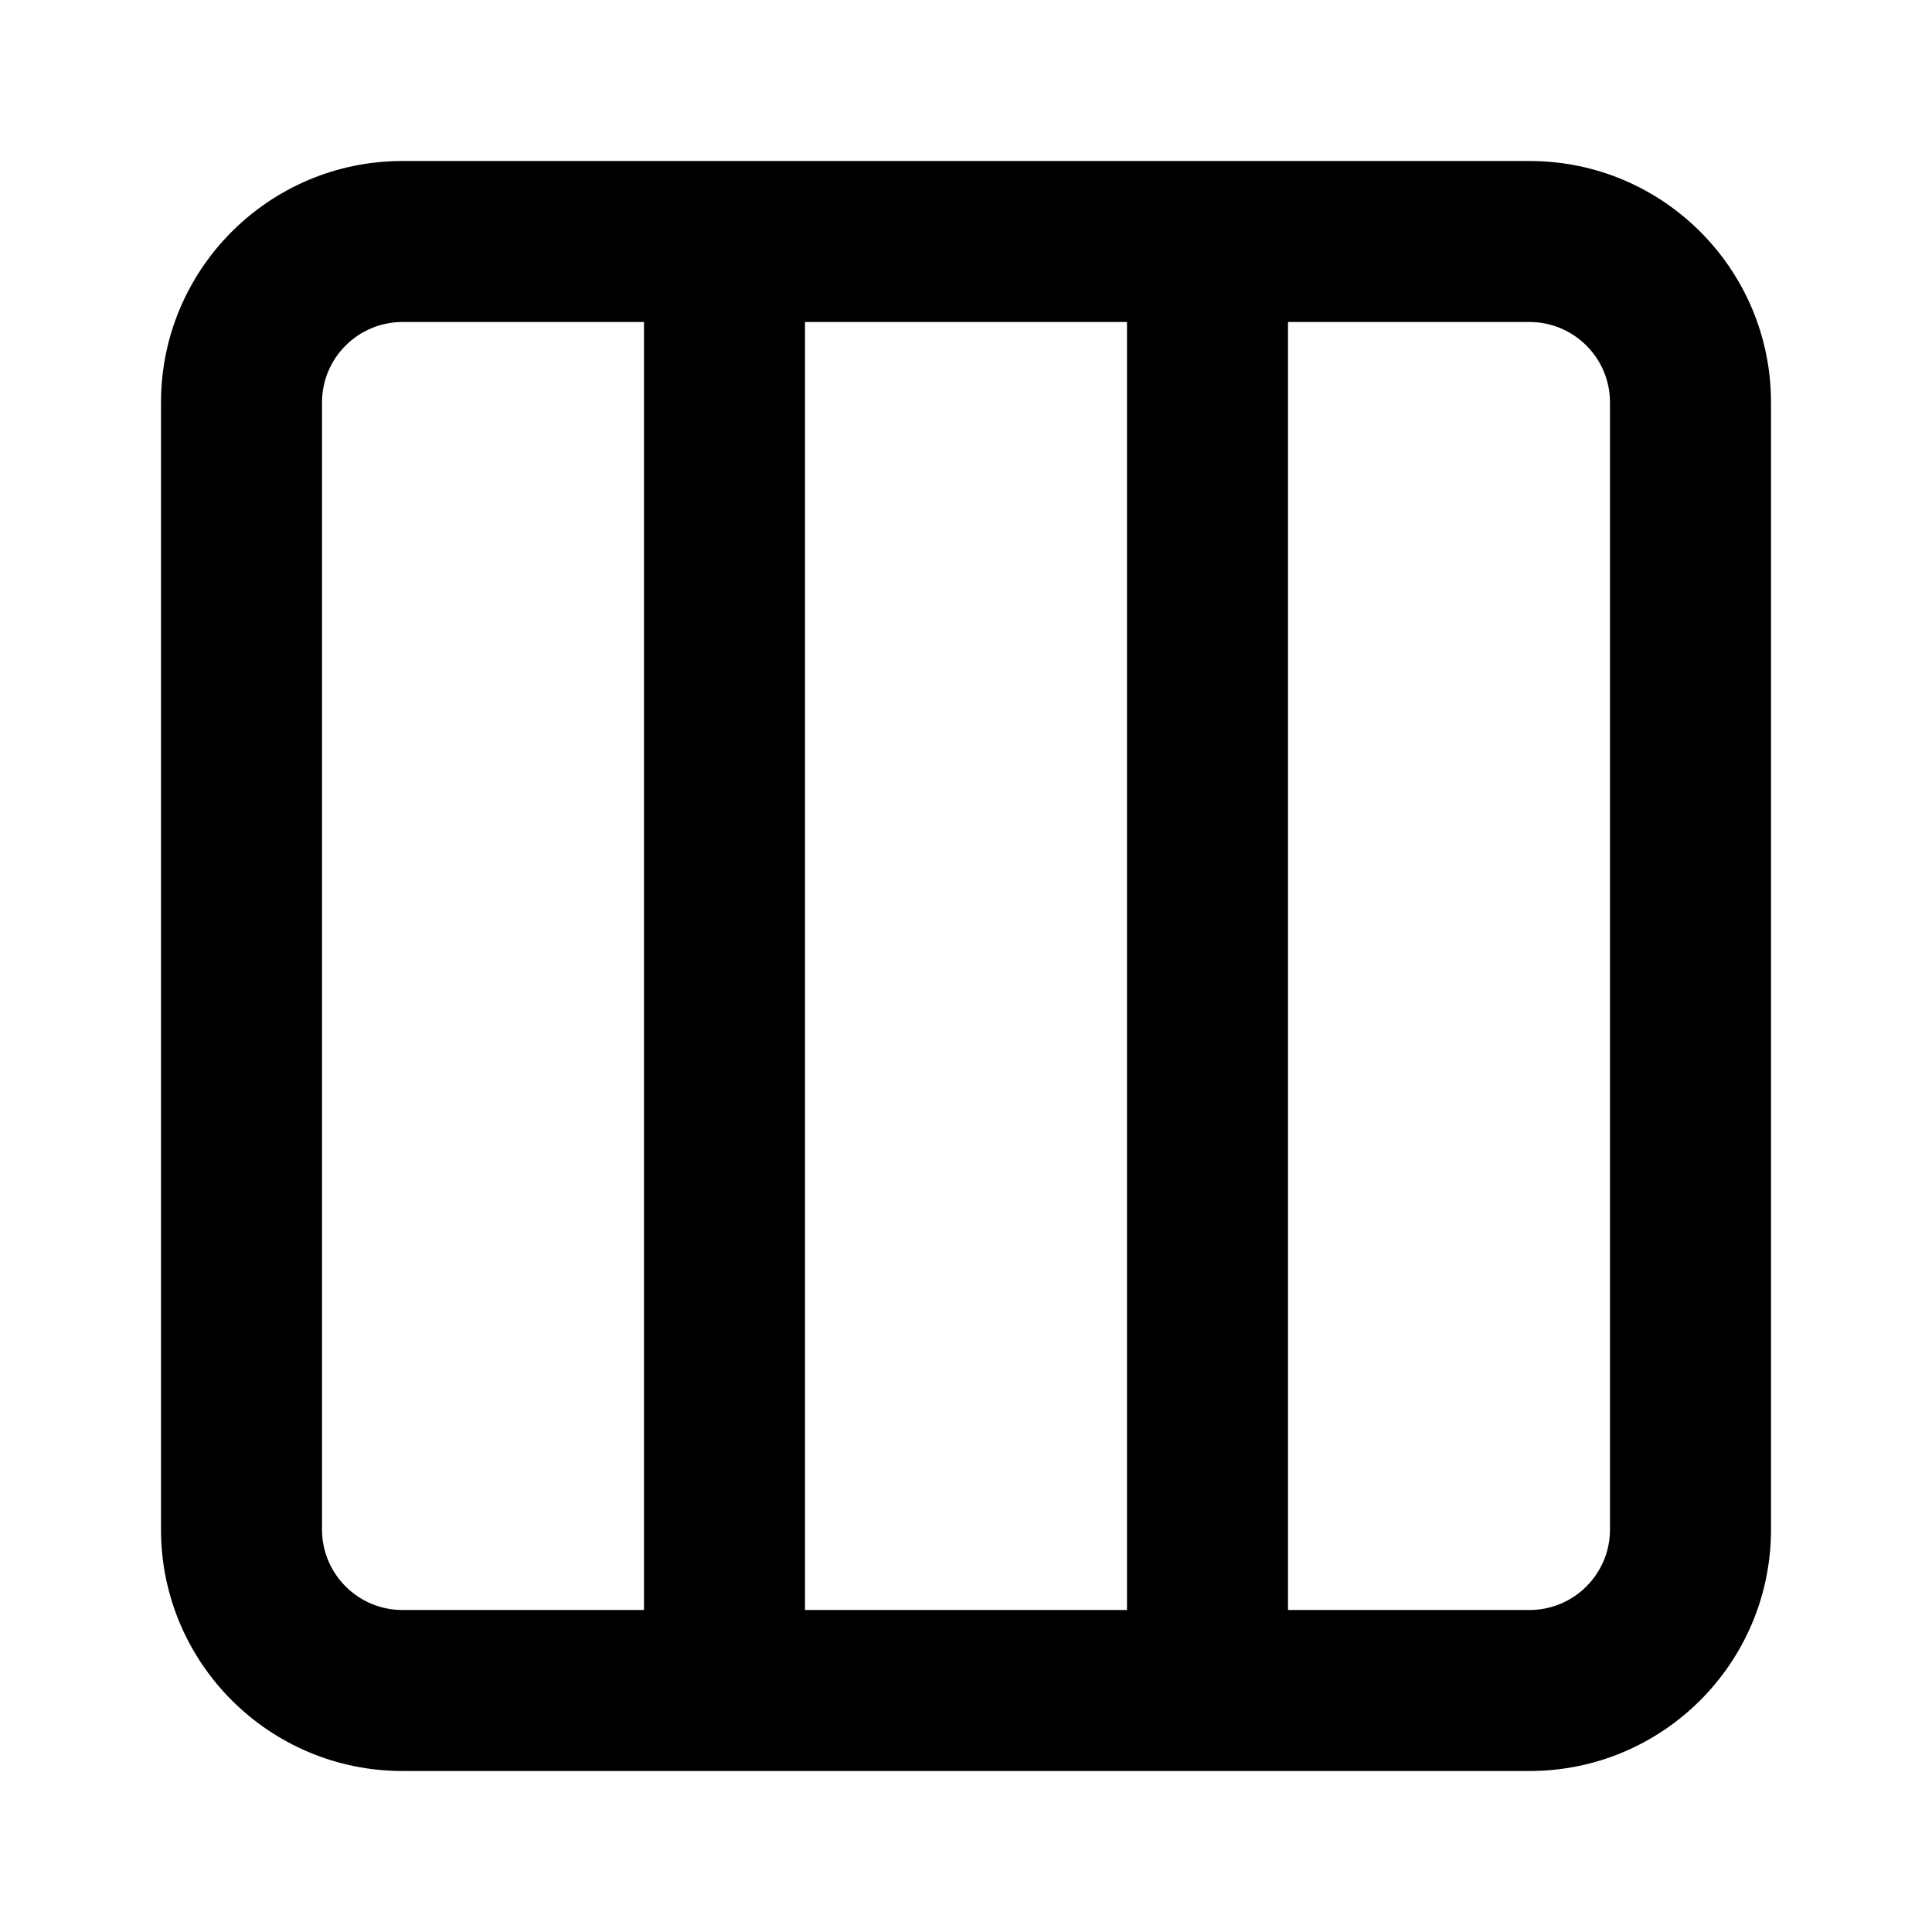
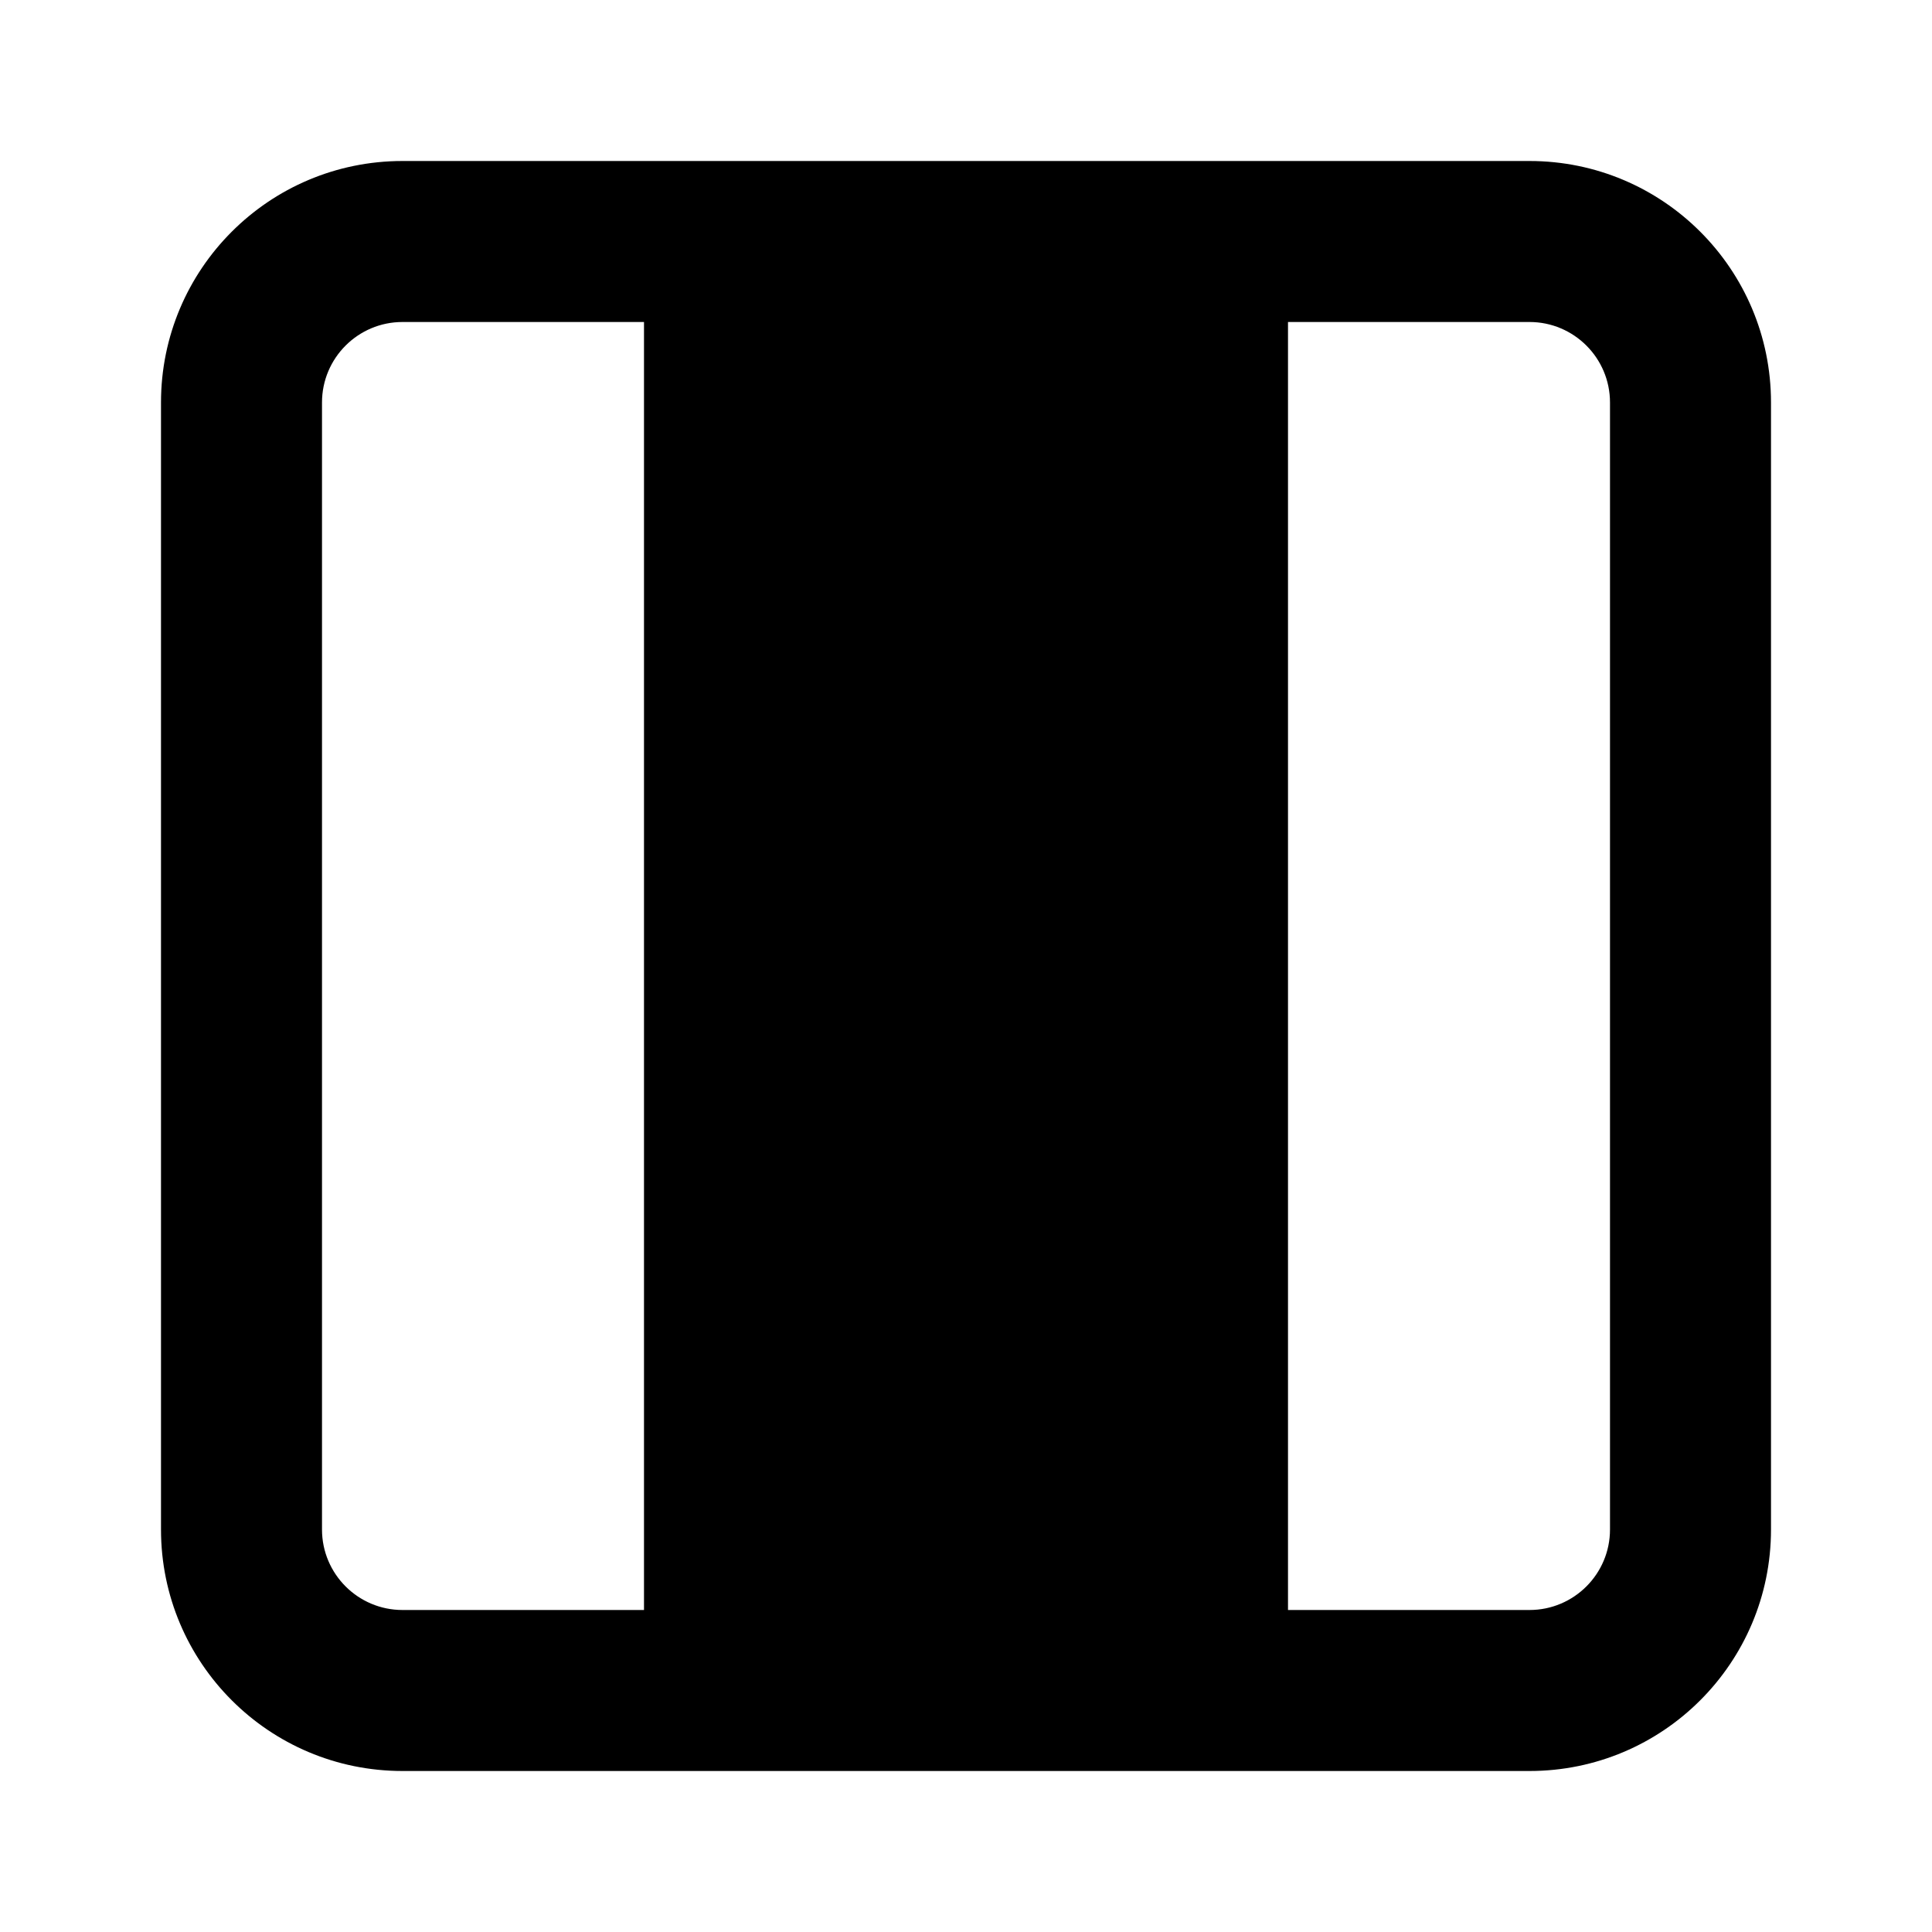
<svg xmlns="http://www.w3.org/2000/svg" viewBox="0 0 24 24" width="24" height="24">
-   <path fill="currentColor" d="M5 4C4.448 4 4 4.448 4 5V19C4 19.552 4.448 20 5 20H8V4H5ZM10 4V20H14V4H10ZM16 4V20H19C19.552 20 20 19.552 20 19V5C20 4.448 19.552 4 19 4H16ZM5 2H19C20.657 2 22 3.343 22 5V19C22 20.657 20.657 22 19 22H5C3.343 22 2 20.657 2 19V5C2 3.343 3.343 2 5 2Z" />
+   <path fill="currentColor" d="M5 4C4.448 4 4 4.448 4 5V19C4 19.552 4.448 20 5 20H8V4H5ZM16 4V20H19C19.552 20 20 19.552 20 19V5C20 4.448 19.552 4 19 4H16ZM5 2H19C20.657 2 22 3.343 22 5V19C22 20.657 20.657 22 19 22H5C3.343 22 2 20.657 2 19V5C2 3.343 3.343 2 5 2Z" />
</svg>
